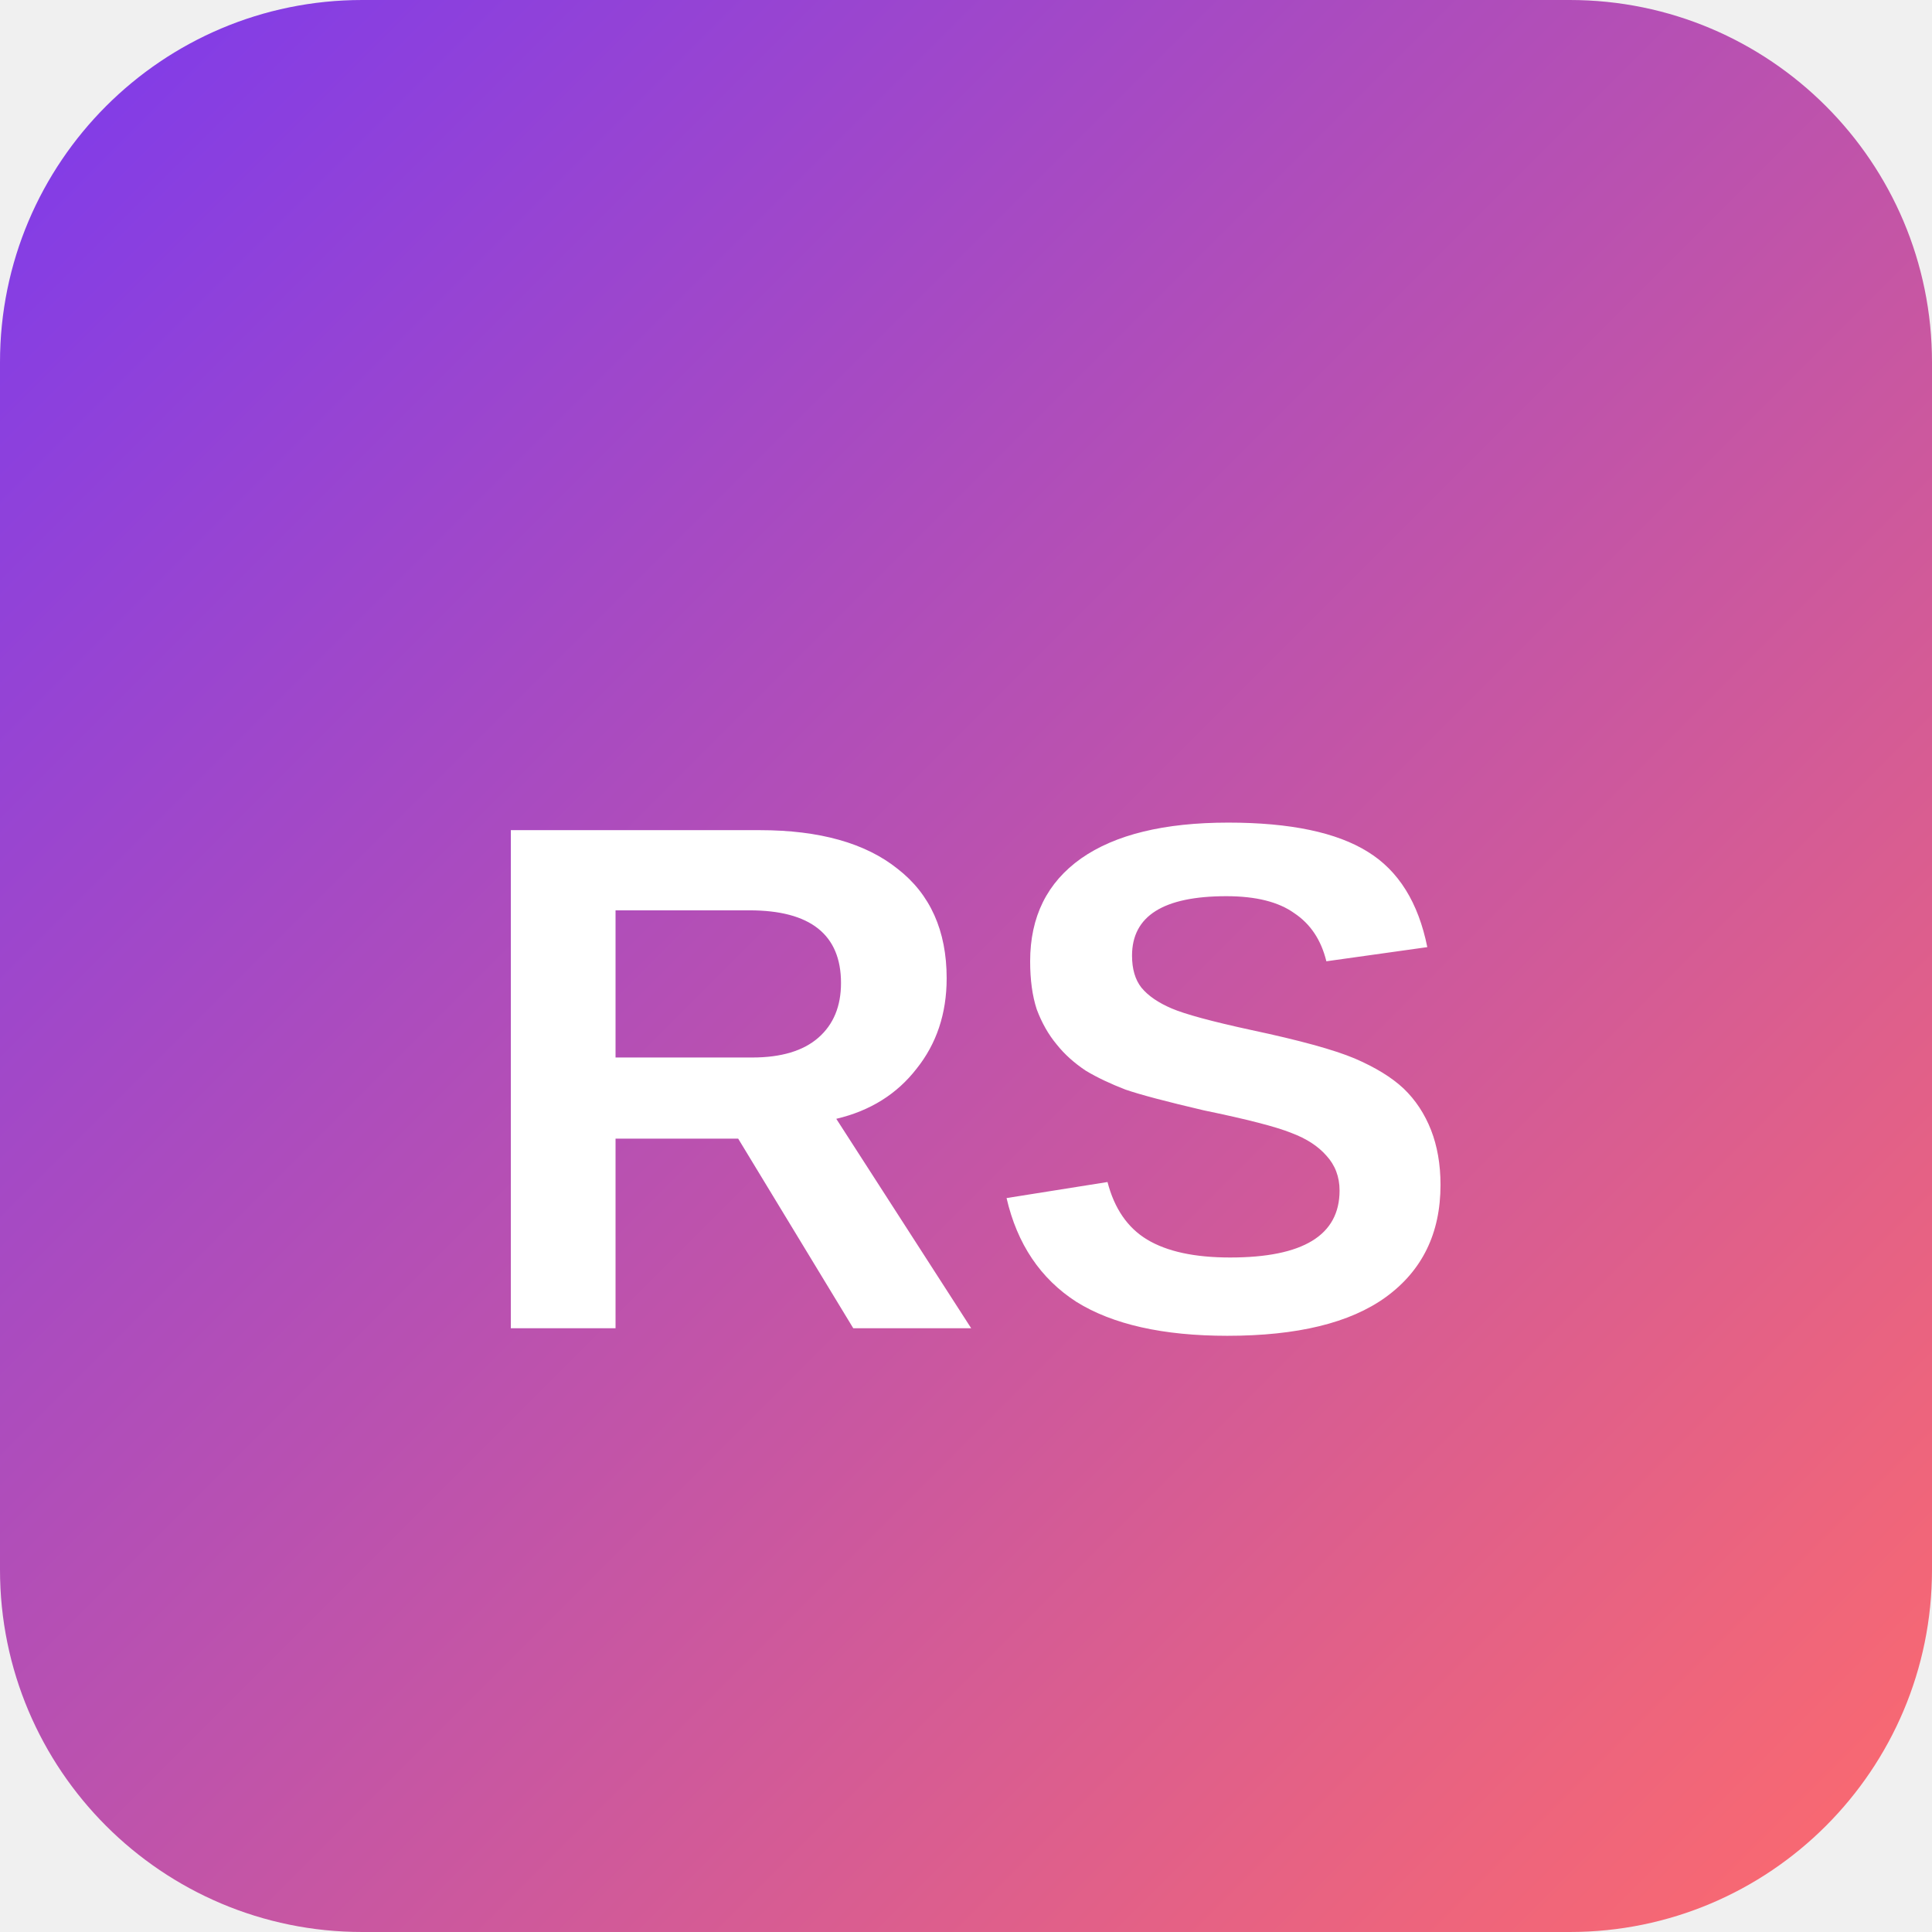
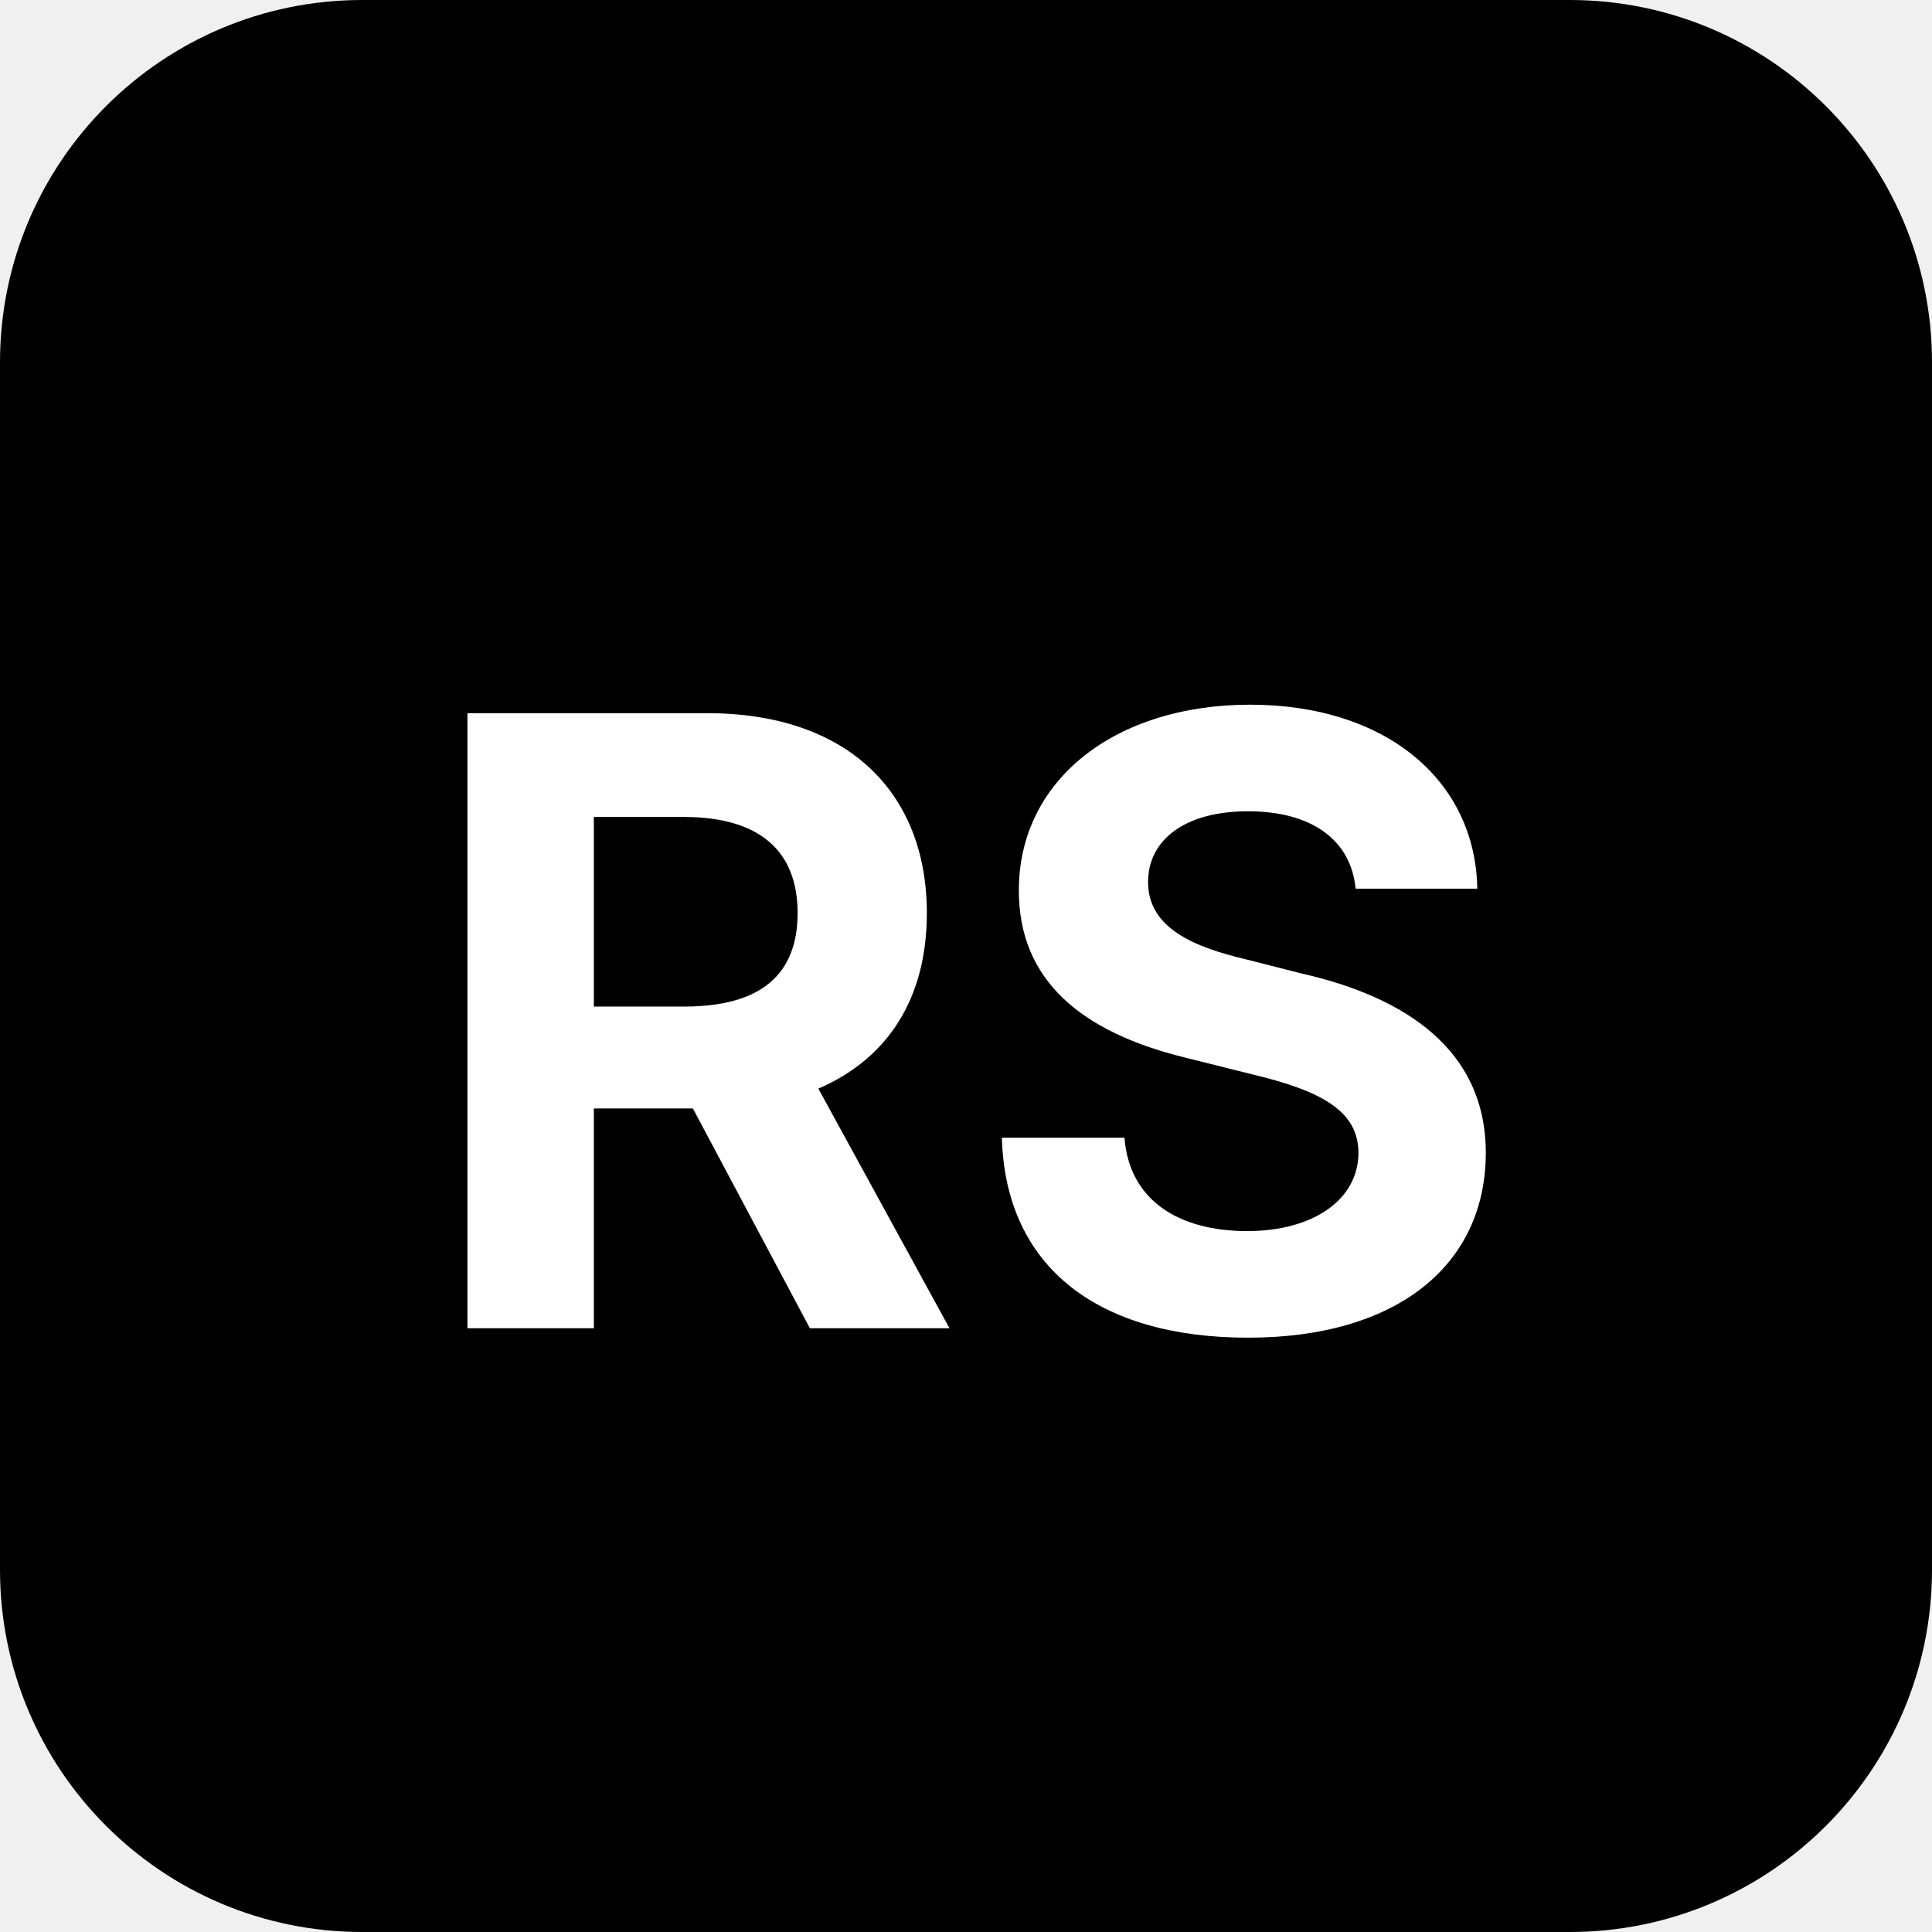
- <svg xmlns="http://www.w3.org/2000/svg" width="32" height="32" viewBox="0 0 32 32" fill="none">
-   <defs>
-     <linearGradient id="gradient" x1="0%" y1="0%" x2="100%" y2="100%">
-       <stop offset="0%" style="stop-color:#7c3aed;stop-opacity:1" />
-       <stop offset="100%" style="stop-color:#ff6b6b;stop-opacity:1" />
-     </linearGradient>
-   </defs>
-   <rect width="32" height="32" rx="6" fill="url(#gradient)" />
-   <text x="16" y="22" font-family="Arial, sans-serif" font-size="12" font-weight="bold" text-anchor="middle" fill="white">RS</text>
+ <svg xmlns="http://www.w3.org/2000/svg" viewBox="0 0 32 32" width="32" height="32">
+   <rect width="32" height="32" rx="6" ry="6" fill="#000000" />
+   <text x="16" y="22" font-family="system-ui, -apple-system, sans-serif" font-size="14" font-weight="700" fill="#ffffff" text-anchor="middle">RS</text>
</svg>
